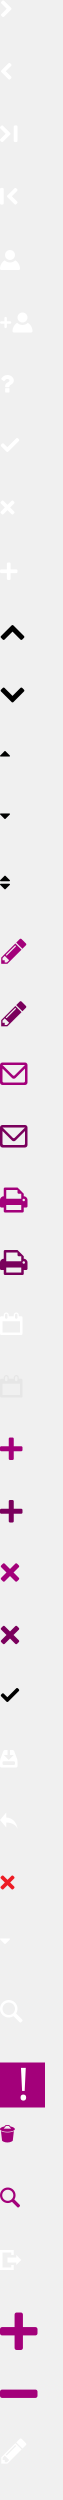
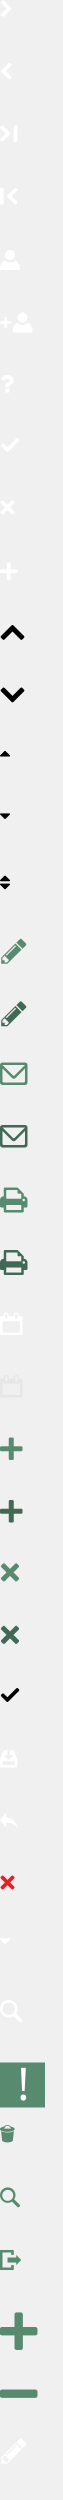
- <svg xmlns="http://www.w3.org/2000/svg" version="1.1" id="Layer_1" x="0px" y="0px" width="50px" height="2000px" viewBox="0 0 50 2000" enable-background="new 0 0 50 2000" xml:space="preserve">
-   <path fill="#000100" d="M7.5,605.25h-7c-0.273,0-0.5-0.227-0.5-0.5c0-0.133,0.055-0.258,0.148-0.352l3.5-3.5  c0.094-0.094,0.219-0.148,0.352-0.148s0.258,0.055,0.352,0.148l3.5,3.5C7.945,604.492,8,604.617,8,604.75  C8,605.023,7.773,605.25,7.5,605.25z" />
-   <path fill="#000100" d="M7.852,707.852l-3.5,3.5C4.258,711.445,4.133,711.5,4,711.5s-0.258-0.055-0.352-0.148l-3.5-3.5  C0.055,707.758,0,707.633,0,707.5c0-0.273,0.227-0.5,0.5-0.5h7c0.273,0,0.5,0.227,0.5,0.5C8,707.633,7.945,707.758,7.852,707.852z" />
-   <path fill="#000100" d="M7.5,705h-7c-0.273,0-0.5-0.227-0.5-0.5c0-0.133,0.055-0.258,0.148-0.352l3.5-3.5  C3.742,700.555,3.867,700.5,4,700.5s0.258,0.055,0.352,0.148l3.5,3.5C7.945,704.242,8,704.367,8,704.5C8,704.773,7.773,705,7.5,705z  " />
-   <path fill="#000100" d="M7.852,651.602l-3.5,3.5C4.258,655.195,4.133,655.25,4,655.25s-0.258-0.055-0.352-0.148l-3.5-3.5  C0.055,651.508,0,651.383,0,651.25c0-0.273,0.227-0.5,0.5-0.5h7c0.273,0,0.5,0.227,0.5,0.5C8,651.383,7.945,651.508,7.852,651.602z" />
-   <path fill="#A3007A" d="M17,1157h-6v-6c0-0.553-0.448-1-1-1H8c-0.553,0-1,0.447-1,1v6H1c-0.553,0-1,0.448-1,1v2c0,0.553,0.447,1,1,1  h6v6c0,0.553,0.447,1,1,1h2c0.552,0,1-0.447,1-1v-6h6c0.553,0,1-0.447,1-1v-2C18,1157.448,17.553,1157,17,1157z" />
-   <path fill="#7A005C" d="M17,1207h-6v-6c0-0.553-0.448-1-1-1H8c-0.553,0-1,0.447-1,1v6H1c-0.553,0-1,0.448-1,1v2c0,0.553,0.447,1,1,1  h6v6c0,0.553,0.447,1,1,1h2c0.552,0,1-0.447,1-1v-6h6c0.553,0,1-0.447,1-1v-2C18,1207.448,17.553,1207,17,1207z" />
-   <path fill="#A3007A" d="M12.243,1250.929L8,1255.171l-4.243-4.242c-0.39-0.391-1.023-0.391-1.414,0l-1.414,1.414  c-0.391,0.391-0.391,1.023,0,1.414l4.242,4.242l-4.242,4.242c-0.391,0.391-0.391,1.025,0,1.414l1.414,1.416  c0.391,0.391,1.023,0.391,1.414,0L8,1260.827l4.243,4.244c0.391,0.391,1.023,0.391,1.414,0l1.414-1.416  c0.391-0.389,0.391-1.023,0-1.414l-4.242-4.242l4.242-4.242c0.391-0.391,0.391-1.023,0-1.414l-1.414-1.414  C13.267,1250.538,12.634,1250.538,12.243,1250.929z" />
-   <path fill="#7A005C" d="M12.243,1300.929L8,1305.171l-4.243-4.242c-0.39-0.391-1.023-0.391-1.414,0l-1.414,1.414  c-0.391,0.391-0.391,1.023,0,1.414l4.242,4.242l-4.242,4.242c-0.391,0.391-0.391,1.025,0,1.414l1.414,1.416  c0.391,0.391,1.023,0.391,1.414,0L8,1310.827l4.243,4.244c0.391,0.391,1.023,0.391,1.414,0l1.414-1.416  c0.391-0.389,0.391-1.023,0-1.414l-4.242-4.242l4.242-4.242c0.391-0.391,0.391-1.023,0-1.414l-1.414-1.414  C13.267,1300.538,12.634,1300.538,12.243,1300.929z" />
-   <path d="M19.192,551.759l-1.412-1.415c-0.391-0.392-1.024-0.391-1.416,0l-6.363,6.363l-6.364-6.364  c-0.393-0.392-1.025-0.39-1.415,0.002l-1.414,1.414c-0.392,0.388-0.391,1.023-0.001,1.412l8.484,8.485l0,0l0.002,0.001  c0.389,0.39,1.025,0.391,1.415-0.001l8.484-8.486C19.583,552.782,19.583,552.146,19.192,551.759z" />
-   <path d="M19.192,510.241l-1.412,1.415c-0.391,0.392-1.024,0.391-1.416,0l-6.362-6.363l-6.364,6.364  c-0.393,0.392-1.025,0.39-1.415-0.002l-1.414-1.414c-0.392-0.388-0.391-1.023-0.001-1.412l8.484-8.485l0,0l0.002-0.001  c0.389-0.39,1.025-0.391,1.415,0.001l8.483,8.486C19.583,509.218,19.583,509.853,19.192,510.241z" />
-   <path d="M5.171,1361.305l-4.242-4.244c-0.389-0.387-0.391-1.023,0-1.412l0.707-0.709c0.391-0.391,1.025-0.387,1.414,0l2.828,2.828  l7.07-7.07c0.392-0.391,1.023-0.391,1.414,0l0.709,0.707c0.39,0.391,0.393,1.025,0,1.414l-8.486,8.486  C6.194,1361.695,5.562,1361.695,5.171,1361.305z" />
-   <path fill="#ED1C24" d="M11.305,1509.183l-3.184-3.184l3.182-3.182c0.392-0.391,0.39-1.023,0-1.414l-0.707-0.707  c-0.392-0.391-1.022-0.391-1.413,0l-3.182,3.182l-3.183-3.183c-0.392-0.392-1.024-0.389-1.414,0l-0.708,0.708  c-0.391,0.391-0.391,1.023,0,1.414l3.182,3.184l-3.182,3.182c-0.391,0.391-0.391,1.022,0,1.414l0.707,0.707  c0.392,0.389,1.023,0.391,1.414,0l3.182-3.182l3.184,3.182c0.39,0.391,1.023,0.39,1.413,0l0.709-0.707  C11.693,1510.206,11.694,1509.573,11.305,1509.183z" />
-   <path fill="#A3007A" d="M20.753,754.782l-3.535-3.535c-0.391-0.391-1.024-0.391-1.414,0l-2.829,2.828l4.95,4.949l2.828-2.828  C21.144,755.806,21.144,755.173,20.753,754.782z" />
-   <path fill="#A3007A" d="M12.268,754.782L0.954,766.097v4.949h4.949l11.314-11.315L12.268,754.782z M4.843,763.621l7.071-7.071  c0.196-0.195,0.512-0.195,0.706,0c0.197,0.195,0.196,0.511,0.001,0.707l-7.071,7.071v0.001c-0.195,0.194-0.512,0.195-0.707-0.002  C4.647,764.133,4.647,763.816,4.843,763.621L4.843,763.621z M5.55,769.985H3.782v-1.768H2.015v-1.768l1.768-1.769l3.535,3.536  L5.55,769.985z" />
-   <path fill="#7A005C" d="M20.753,804.782l-3.535-3.535c-0.391-0.391-1.024-0.391-1.414,0l-2.829,2.828l4.95,4.949l2.828-2.828  C21.144,805.806,21.144,805.173,20.753,804.782z" />
-   <path fill="#7A005C" d="M12.268,804.782L0.954,816.097v4.949h4.949l11.314-11.315L12.268,804.782z M4.843,813.621l7.071-7.071  c0.196-0.195,0.512-0.195,0.706,0c0.197,0.195,0.196,0.511,0.001,0.707l-7.071,7.071v0.001c-0.195,0.194-0.512,0.195-0.707-0.002  C4.647,814.133,4.647,813.816,4.843,813.621L4.843,813.621z M5.55,819.985H3.782v-1.768H2.015v-1.768l1.768-1.769l3.535,3.536  L5.55,819.985z" />
-   <path fill="#FFFFFF" d="M17,1053h-2v-1c0-1.104-0.896-2-2-2c-1.106,0-2,0.896-2,2h-0.001v1H7v-1l0,0c0-1.104-0.896-2-2-2  s-2,0.896-2,2v1H1c-0.553,0-1,0.447-1,1v13c0,0.552,0.447,1,1,1l0,0h16c0.553,0,1-0.448,1-1v-13C18,1053.447,17.553,1053,17,1053z   M12,1052c0-0.553,0.447-1,1-1c0.552,0,1,0.447,1,1v2c0,0.553-0.448,1-1,1c-0.553,0-1-0.447-1-1V1052z M4,1052c0-0.553,0.447-1,1-1  s1,0.447,1,1v2c0,0.553-0.447,1-1,1s-1-0.447-1-1V1052z M16,1066H2v-9h14V1066z" />
-   <path fill="#E6E6E6" d="M17,1103h-2v-1c0-1.104-0.896-2-2-2c-1.106,0-2,0.896-2,2h-0.001v1H7v-1l0,0c0-1.104-0.896-2-2-2  s-2,0.896-2,2v1H1c-0.553,0-1,0.447-1,1v13c0,0.552,0.447,1,1,1l0,0h16c0.553,0,1-0.448,1-1v-13C18,1103.447,17.553,1103,17,1103z   M12,1102c0-0.553,0.447-1,1-1c0.552,0,1,0.447,1,1v2c0,0.553-0.448,1-1,1c-0.553,0-1-0.447-1-1V1102z M4,1102c0-0.553,0.447-1,1-1  s1,0.447,1,1v2c0,0.553-0.447,1-1,1s-1-0.447-1-1V1102z M16,1116H2v-9h14V1116z" />
-   <path fill="#A3007A" d="M20,850H2c-1.104,0-2,0.896-2,2v14c0,1.104,0.896,2,2,2h18c1.104,0,2-0.896,2-2v-14  C22,850.896,21.104,850,20,850z M19.999,852l-8.292,8.292c-0.391,0.39-1.023,0.392-1.414,0L2,852H19.999z M19,866H3  c-0.553,0-1-0.447-1-1v-10.172l7.586,7.585c0.781,0.782,2.047,0.782,2.828,0.001L20,854.828V865C20,865.553,19.553,866,19,866z" />
-   <path fill="#7A005C" d="M20,900H2c-1.104,0-2,0.896-2,2v14c0,1.104,0.896,2,2,2h18c1.104,0,2-0.896,2-2v-14  C22,900.896,21.104,900,20,900z M19.999,902l-8.292,8.292c-0.391,0.39-1.023,0.392-1.414,0L2,902H19.999z M19,916H3  c-0.553,0-1-0.447-1-1v-10.172l7.586,7.585c0.781,0.782,2.047,0.782,2.828,0.001L20,904.828V915C20,915.553,19.553,916,19,916z" />
-   <path fill="#A3007A" d="M19,957v-2l-5-5H4c-0.553,0-1,0.447-1,1v6c-1.656,0-3,1.344-3,3v5c0,0.553,0.447,1,1,1h2v3  c0,0.553,0.447,1,1,1h14c0.553,0,1-0.447,1-1v-3h2c0.553,0,1-0.447,1-1v-5C22,958.344,20.656,957,19,957z M17,968H5v-4h12V968z   M17,959H5v-7h9v2c0,0.553,0.447,1,1,1h2V959z M18,960c0-0.553,0.447-1,1-1s1,0.447,1,1s-0.447,1-1,1S18,960.553,18,960z" />
-   <path fill="#7A005C" d="M19,1007v-2l-5-5H4c-0.553,0-1,0.447-1,1v6c-1.656,0-3,1.344-3,3v5c0,0.553,0.447,1,1,1h2v3  c0,0.553,0.447,1,1,1h14c0.553,0,1-0.447,1-1v-3h2c0.553,0,1-0.447,1-1v-5C22,1008.344,20.656,1007,19,1007z M17,1018H5v-4h12V1018z   M17,1009H5v-7h9v2c0,0.553,0.447,1,1,1h2V1009z M18,1010c0-0.553,0.447-1,1-1s1,0.447,1,1s-0.447,1-1,1S18,1010.553,18,1010z" />
-   <path fill="#FFFFFF" d="M13.649,1407.063l-2.298-6.127C11.158,1400.421,10.55,1400,10,1400H8v4h3l-4,4l-4-4h3v-4H4  c-0.55,0-1.158,0.421-1.351,0.937l-2.298,6.127C0.158,1407.579,0,1408.45,0,1409v4c0,0.55,0.45,1,1,1h12c0.55,0,1-0.45,1-1v-4  C14,1408.45,13.842,1407.579,13.649,1407.063z M12,1411c0,0.55-0.45,1-1,1H3c-0.55,0-1-0.45-1-1v-1c0-0.55,0.45-1,1-1h8  c0.55,0,1,0.45,1,1V1411z" />
-   <path fill="#FFFFFF" d="M5,1454v-4l-5,6l5,6v-4c4.971,0,9,2.688,9,6C14,1458.477,9.971,1454,5,1454z" />
-   <path fill="#FFFFFF" d="M7.852,1551.602l-3.5,3.5c-0.094,0.094-0.219,0.148-0.352,0.148s-0.258-0.055-0.352-0.148l-3.5-3.5  C0.055,1551.508,0,1551.383,0,1551.25c0-0.273,0.227-0.5,0.5-0.5h7c0.273,0,0.5,0.227,0.5,0.5  C8,1551.383,7.945,1551.508,7.852,1551.602z" />
-   <path fill="#FFFFFF" d="M17.707,1615.585l-4.815-4.815c0.698-1.089,1.108-2.38,1.108-3.77c0-3.866-3.136-7-7-7c-3.864,0-7,3.134-7,7  s3.136,7,7,7c1.389,0,2.681-0.41,3.77-1.108l4.816,4.815c0.391,0.391,1.023,0.391,1.414,0l0.707-0.707  C18.098,1616.609,18.098,1615.977,17.707,1615.585z M7,1612c-2.76,0-5-2.238-5-5s2.24-5,5-5s5,2.238,5,5S9.76,1612,7,1612z" />
-   <rect y="1650" fill="#A3007A" width="36" height="36" />
-   <text transform="matrix(1 0 0 1 13.8594 1679.999)" fill="#FFFFFF" font-family="'MyriadPro-Regular'" font-size="36">!</text>
-   <path fill="#A3007A" d="M8.411,1701.181l-0.671-0.744C7.481,1700.068,7.2,1700,6.653,1700H5.223c-0.548,0-0.829,0.068-1.088,0.437  l-0.671,0.744c-2.008,0.352-3.464,1.281-3.464,1.967v0.134c0,1.208,2.658,2.188,5.938,2.188s5.938-0.979,5.938-2.188v-0.134  C11.875,1702.462,10.42,1701.532,8.411,1701.181z M7.555,1702.921H4.321H2.993c0,0,1.455-1.734,1.649-1.969  c0.148-0.181,0.3-0.249,0.497-0.249h1.596c0.197,0,0.349,0.068,0.498,0.249c0.193,0.234,1.649,1.969,1.649,1.969H7.555z" />
-   <path fill="#A3007A" d="M11.1,1704.87l-0.43,3.79l-0.43,3.79c-0.02,0.18-0.465,0.567-1.22,0.909C8.265,1713.702,7.2,1714,5.94,1714  c-1.26,0-2.325-0.298-3.081-0.641c-0.756-0.342-1.204-0.729-1.229-0.909l-0.43-3.79l-0.43-3.79c0.66,0.364,1.48,0.635,2.371,0.813  c0.891,0.179,1.854,0.267,2.799,0.267c0.94,0,1.902-0.088,2.794-0.267C9.625,1705.505,10.445,1705.234,11.1,1704.87z" />
-   <path fill="#A3007A" d="M15.74,1763.853l-4.28-4.28c0.621-0.968,0.985-2.115,0.985-3.351c0-3.437-2.787-6.222-6.222-6.222  c-3.435,0-6.222,2.786-6.222,6.222c0,3.437,2.787,6.222,6.222,6.222c1.235,0,2.383-0.365,3.351-0.985l4.281,4.28  c0.347,0.347,0.91,0.347,1.257,0l0.628-0.628C16.087,1764.764,16.087,1764.201,15.74,1763.853z M6.222,1760.667  c-2.454,0-4.444-1.99-4.444-4.444s1.991-4.444,4.444-4.444s4.444,1.99,4.444,4.444S8.676,1760.667,6.222,1760.667z" />
-   <path fill="#FFFFFF" d="M8.604,307.832c-0.646,0.372-1.05,1.126-1.05,1.443c0,0.241-0.187,0.525-0.437,0.525H4.491  c-0.241,0-0.394-0.372-0.394-0.613v-0.492c0-1.324,1.313-2.461,2.275-2.898c0.842-0.383,1.192-0.744,1.192-1.443  c0-0.613-0.798-1.16-1.684-1.16c-0.493,0-0.94,0.154-1.182,0.318c-0.261,0.186-0.524,0.448-1.17,1.258  c-0.087,0.109-0.218,0.174-0.338,0.174c-0.099,0-0.186-0.032-0.273-0.087l-1.793-1.367c-0.186-0.142-0.23-0.383-0.11-0.579  c1.181-1.958,2.844-2.91,5.075-2.91c2.34,0,4.966,1.871,4.966,4.375C11.054,306.453,9.643,307.251,8.604,307.832z M7.597,313.562  C7.597,313.803,7.4,314,7.16,314H4.535c-0.24,0-0.438-0.197-0.438-0.438v-2.625c0-0.241,0.197-0.438,0.438-0.438H7.16  c0.24,0,0.437,0.197,0.437,0.438V313.562z" />
-   <path fill="#FFFFFF" d="M8.072,106.294l-5.656-5.656c-0.392-0.392-1.025-0.391-1.415-0.001l-0.708,0.708  c-0.391,0.39-0.39,1.023,0.001,1.414l4.242,4.242l-4.242,4.242c-0.391,0.391-0.391,1.024,0,1.415l0,0L1,113.364L1,113.365  c0.391,0.39,1.025,0.389,1.414,0l5.656-5.657C8.462,107.317,8.46,106.682,8.072,106.294z" />
-   <path fill="#FFFFFF" d="M13,100.343h-1c-0.553,0-1,0.448-1,1v11.313c0,0.553,0.447,1,1,1h1c0.552,0,1-0.447,1-1v-11.313  C14,100.791,13.552,100.343,13,100.343z" />
-   <path fill="#FFFFFF" d="M5.928,156.294l5.656-5.656c0.392-0.392,1.025-0.391,1.415-0.001l0.708,0.708  c0.391,0.39,0.39,1.024-0.001,1.414l-4.242,4.242l4.242,4.242c0.391,0.391,0.391,1.024,0,1.415l0,0L13,163.364L13,163.365  c-0.391,0.39-1.025,0.389-1.414,0l-5.656-5.657C5.538,157.317,5.54,156.682,5.928,156.294z" />
-   <path fill="#FFFFFF" d="M1,150.343h1c0.553,0,1,0.448,1,1v11.313c0,0.553-0.447,1-1,1H1c-0.552,0-1-0.447-1-1v-11.313  C0,150.792,0.448,150.343,1,150.343z" />
-   <path fill="#FFFFFF" d="M1.11,56.293l5.656-5.656c0.393-0.392,1.025-0.391,1.416,0l0.707,0.708c0.391,0.39,0.391,1.023,0,1.414  L4.647,57l4.242,4.243c0.391,0.39,0.391,1.024,0,1.415l0,0l-0.707,0.706v0.001c-0.391,0.39-1.025,0.389-1.414,0l-5.656-5.657  C0.719,57.316,0.721,56.682,1.11,56.293z" />
-   <path fill="#FFFFFF" d="M12.246,208.24C11.16,209.327,9.659,210,8,210c-1.659,0-3.161-0.673-4.247-1.76  C1.505,209.655,0,212.145,0,215c0,0.552,0.448,1,1,1h14c0.552,0,1-0.448,1-1C16,212.145,14.496,209.655,12.246,208.24z" />
-   <circle fill="#FFFFFF" cx="8" cy="204" r="4" />
-   <path fill="#FFFFFF" d="M22.246,258.24C21.16,259.327,19.659,260,18,260c-1.659,0-3.161-0.673-4.247-1.76  C11.505,259.655,10,262.146,10,265c0,0.552,0.448,1,1,1h14c0.552,0,1-0.448,1-1C26,262.146,24.496,259.655,22.246,258.24z" />
-   <circle fill="#FFFFFF" cx="18" cy="254" r="4" />
-   <path fill="#FFFFFF" d="M5.171,361.304l-4.242-4.244c-0.389-0.387-0.391-1.023,0-1.412l0.707-0.709c0.391-0.391,1.025-0.387,1.414,0  l2.828,2.828l7.07-7.07c0.392-0.391,1.023-0.391,1.414,0l0.709,0.707c0.39,0.391,0.393,1.025,0,1.414l-8.486,8.486  C6.194,361.695,5.562,361.695,5.171,361.304z" />
-   <path fill="#FFFFFF" d="M11.305,409.183L8.121,406l3.182-3.182c0.392-0.391,0.39-1.023,0-1.414l-0.707-0.707  c-0.392-0.391-1.022-0.391-1.413,0l-3.182,3.182l-3.183-3.183c-0.392-0.392-1.024-0.389-1.414,0l-0.708,0.708  c-0.391,0.391-0.391,1.023,0,1.414l3.182,3.184l-3.182,3.182c-0.391,0.391-0.391,1.022,0,1.414l0.707,0.707  c0.392,0.389,1.023,0.391,1.414,0l3.182-3.182l3.184,3.182c0.39,0.391,1.023,0.39,1.413,0l0.709-0.707  C11.693,410.207,11.694,409.574,11.305,409.183z" />
-   <path fill="#FFFFFF" d="M13.002,455.5H8.5l-0.001-4.499c0.002-0.553-0.447-1-1-1H6.5c-0.554,0-0.999,0.446-0.999,0.999v4.499H0.999  c-0.553,0-0.998,0.449-0.999,1l-0.001,1.002c0.001,0.552,0.449,1,1,1l4.502,0.001v4.499c0,0.553,0.447,1,1,1h1  c0.551-0.002,0.999-0.447,1-1L8.5,458.502L13,458.501c0.552,0,1-0.449,1-1l0.001-1.001C14,455.948,13.553,455.501,13.002,455.5z" />
-   <path fill="#FFFFFF" d="M8.003,256.999H5.501L5.5,254.5c0.002-0.553-0.447-1-1-1h0.001c-0.554,0-0.999,0.446-0.999,0.999v2.499H1  c-0.553,0-0.998,0.449-0.999,1L0,258c0.001,0.552,0.449,1,1,1l2.502,0.001v2.499c0,0.553,0.447,1,1,1l0,0  c0.551-0.002,0.999-0.447,1-1l-0.001-2.499L8.002,259c0.552,0,1-0.449,1-1l0.001-0.001C9.002,257.447,8.555,257,8.003,256.999z" />
-   <path fill="#FFFFFF" d="M8.89,6.293L3.234,0.637c-0.393-0.392-1.025-0.391-1.416,0L1.111,1.344c-0.391,0.39-0.391,1.023,0,1.414  L5.353,7l-4.242,4.243c-0.391,0.39-0.391,1.024,0,1.415l0,0l0.707,0.706v0.001c0.391,0.39,1.025,0.389,1.414,0l5.656-5.657  C9.281,7.316,9.279,6.682,8.89,6.293z" />
+ <svg xmlns="http://www.w3.org/2000/svg" version="1.1" id="Layer_1" x="0px" y="0px" width="50px" height="2000px" viewBox="-272 -580.1 50 2000" enable-background="new -272 -580.1 50 2000" xml:space="preserve">
+   <path fill="#000100" d="M-264.5,25.1h-7c-0.3,0-0.5-0.2-0.5-0.5c0-0.1,0.1-0.3,0.1-0.4l3.5-3.5c0.1-0.1,0.2-0.1,0.4-0.1  s0.3,0.1,0.4,0.1l3.5,3.5c0.1,0.1,0.1,0.2,0.1,0.4C-264,24.9-264.2,25.1-264.5,25.1z" />
+   <path fill="#000100" d="M-264.1,127.7l-3.5,3.5c-0.1,0.1-0.2,0.1-0.4,0.1s-0.3-0.1-0.4-0.1l-3.5-3.5c-0.1-0.1-0.1-0.2-0.1-0.4  c0-0.3,0.2-0.5,0.5-0.5h7c0.3,0,0.5,0.2,0.5,0.5C-264,127.5-264.1,127.6-264.1,127.7z" />
+   <path fill="#000100" d="M-264.5,124.9h-7c-0.3,0-0.5-0.2-0.5-0.5c0-0.1,0.1-0.3,0.1-0.4l3.5-3.5c0.1-0.1,0.2-0.1,0.4-0.1  s0.3,0.1,0.4,0.1l3.5,3.5c0.1,0.1,0.1,0.2,0.1,0.4C-264,124.7-264.2,124.9-264.5,124.9z" />
+   <path fill="#000100" d="M-264.1,71.5l-3.5,3.5c-0.1,0.1-0.2,0.1-0.4,0.1s-0.3-0.1-0.4-0.1l-3.5-3.5c-0.1-0.1-0.1-0.2-0.1-0.4  c0-0.3,0.2-0.5,0.5-0.5h7c0.3,0,0.5,0.2,0.5,0.5C-264,71.3-264.1,71.4-264.1,71.5z" />
+   <path fill="#588A70" d="M-255,576.9h-6v-6c0-0.6-0.4-1-1-1h-2c-0.6,0-1,0.4-1,1v6h-6c-0.6,0-1,0.4-1,1v2c0,0.6,0.4,1,1,1h6v6  c0,0.6,0.4,1,1,1h2c0.6,0,1-0.4,1-1v-6h6c0.6,0,1-0.4,1-1v-2C-254,577.3-254.4,576.9-255,576.9z" />
+   <path fill="#426955" d="M-255,626.9h-6v-6c0-0.6-0.4-1-1-1h-2c-0.6,0-1,0.4-1,1v6h-6c-0.6,0-1,0.4-1,1v2c0,0.6,0.4,1,1,1h6v6  c0,0.6,0.4,1,1,1h2c0.6,0,1-0.4,1-1v-6h6c0.6,0,1-0.4,1-1v-2C-254,627.3-254.4,626.9-255,626.9z" />
+   <path fill="#588A70" d="M-259.8,670.8l-4.2,4.2l-4.2-4.2c-0.4-0.4-1-0.4-1.4,0l-1.4,1.4c-0.4,0.4-0.4,1,0,1.4l4.2,4.2l-4.2,4.2  c-0.4,0.4-0.4,1,0,1.4l1.4,1.4c0.4,0.4,1,0.4,1.4,0l4.2-4.2l4.2,4.2c0.4,0.4,1,0.4,1.4,0l1.4-1.4c0.4-0.4,0.4-1,0-1.4l-4.2-4.2  l4.2-4.2c0.4-0.4,0.4-1,0-1.4l-1.4-1.4C-258.7,670.4-259.4,670.4-259.8,670.8z" />
+   <path fill="#426955" d="M-259.8,720.8l-4.2,4.2l-4.2-4.2c-0.4-0.4-1-0.4-1.4,0l-1.4,1.4c-0.4,0.4-0.4,1,0,1.4l4.2,4.2l-4.2,4.2  c-0.4,0.4-0.4,1,0,1.4l1.4,1.4c0.4,0.4,1,0.4,1.4,0l4.2-4.2l4.2,4.2c0.4,0.4,1,0.4,1.4,0l1.4-1.4c0.4-0.4,0.4-1,0-1.4l-4.2-4.2  l4.2-4.2c0.4-0.4,0.4-1,0-1.4l-1.4-1.4C-258.7,720.4-259.4,720.4-259.8,720.8z" />
+   <path d="M-252.8-28.4l-1.4-1.4c-0.4-0.4-1-0.4-1.4,0l-6.4,6.4l-6.4-6.4c-0.4-0.4-1-0.4-1.4,0l-1.4,1.4c-0.4,0.4-0.4,1,0,1.4l8.5,8.5  l0,0l0,0c0.4,0.4,1,0.4,1.4,0l8.5-8.5C-252.4-27.3-252.4-28-252.8-28.4z" />
+   <path d="M-252.8-69.9l-1.4,1.4c-0.4,0.4-1,0.4-1.4,0l-6.4-6.4l-6.4,6.4c-0.4,0.4-1,0.4-1.4,0l-1.4-1.4c-0.4-0.4-0.4-1,0-1.4l8.5-8.5  l0,0l0,0c0.4-0.4,1-0.4,1.4,0l8.5,8.5C-252.4-70.9-252.4-70.3-252.8-69.9z" />
+   <path d="M-266.8,781.2l-4.2-4.2c-0.4-0.4-0.4-1,0-1.4l0.7-0.7c0.4-0.4,1-0.4,1.4,0l2.8,2.8l7.1-7.1c0.4-0.4,1-0.4,1.4,0l0.7,0.7  c0.4,0.4,0.4,1,0,1.4l-8.5,8.5C-265.8,781.6-266.4,781.6-266.8,781.2z" />
+   <path fill="#ED1C24" d="M-260.7,929.1l-3.2-3.2l3.2-3.2c0.4-0.4,0.4-1,0-1.4l-0.7-0.7c-0.4-0.4-1-0.4-1.4,0l-3.2,3.2l-3.2-3.2  c-0.4-0.4-1-0.4-1.4,0l-0.7,0.7c-0.4,0.4-0.4,1,0,1.4l3.2,3.2l-3.2,3.2c-0.4,0.4-0.4,1,0,1.4l0.7,0.7c0.4,0.4,1,0.4,1.4,0l3.2-3.2  l3.2,3.2c0.4,0.4,1,0.4,1.4,0l0.7-0.7C-260.3,930.1-260.3,929.5-260.7,929.1z" />
+   <path fill="#588A70" d="M-251.2,174.7l-3.5-3.5c-0.4-0.4-1-0.4-1.4,0l-2.8,2.8l4.9,4.9l2.8-2.8  C-250.9,175.7-250.9,175.1-251.2,174.7z" />
+   <path fill="#588A70" d="M-259.7,174.7L-271,186v4.9h4.9l11.3-11.3L-259.7,174.7z M-267.2,183.5l7.1-7.1c0.2-0.2,0.5-0.2,0.7,0  c0.2,0.2,0.2,0.5,0,0.7l-7.1,7.1v0c-0.2,0.2-0.5,0.2-0.7,0C-267.4,184-267.4,183.7-267.2,183.5L-267.2,183.5z M-266.5,189.9h-1.8  v-1.8h-1.8v-1.8l1.8-1.8l3.5,3.5L-266.5,189.9z" />
+   <path fill="#426955" d="M-251.2,224.7l-3.5-3.5c-0.4-0.4-1-0.4-1.4,0l-2.8,2.8l4.9,4.9l2.8-2.8  C-250.9,225.7-250.9,225.1-251.2,224.7z" />
+   <path fill="#426955" d="M-259.7,224.7L-271,236v4.9h4.9l11.3-11.3L-259.7,224.7z M-267.2,233.5l7.1-7.1c0.2-0.2,0.5-0.2,0.7,0  c0.2,0.2,0.2,0.5,0,0.7l-7.1,7.1v0c-0.2,0.2-0.5,0.2-0.7,0C-267.4,234-267.4,233.7-267.2,233.5L-267.2,233.5z M-266.5,239.9h-1.8  v-1.8h-1.8v-1.8l1.8-1.8l3.5,3.5L-266.5,239.9z" />
+   <path fill="#FFFFFF" d="M-255,472.9h-2v-1c0-1.1-0.9-2-2-2c-1.1,0-2,0.9-2,2h0v1h-4v-1l0,0c0-1.1-0.9-2-2-2s-2,0.9-2,2v1h-2  c-0.6,0-1,0.4-1,1v13c0,0.6,0.4,1,1,1l0,0h16c0.6,0,1-0.4,1-1v-13C-254,473.3-254.4,472.9-255,472.9z M-260,471.9c0-0.6,0.4-1,1-1  c0.6,0,1,0.4,1,1v2c0,0.6-0.4,1-1,1c-0.6,0-1-0.4-1-1V471.9z M-268,471.9c0-0.6,0.4-1,1-1s1,0.4,1,1v2c0,0.6-0.4,1-1,1s-1-0.4-1-1  V471.9z M-256,485.9h-14v-9h14V485.9z" />
+   <path fill="#E6E6E6" d="M-255,522.9h-2v-1c0-1.1-0.9-2-2-2c-1.1,0-2,0.9-2,2h0v1h-4v-1l0,0c0-1.1-0.9-2-2-2s-2,0.9-2,2v1h-2  c-0.6,0-1,0.4-1,1v13c0,0.6,0.4,1,1,1l0,0h16c0.6,0,1-0.4,1-1v-13C-254,523.3-254.4,522.9-255,522.9z M-260,521.9c0-0.6,0.4-1,1-1  c0.6,0,1,0.4,1,1v2c0,0.6-0.4,1-1,1c-0.6,0-1-0.4-1-1V521.9z M-268,521.9c0-0.6,0.4-1,1-1s1,0.4,1,1v2c0,0.6-0.4,1-1,1s-1-0.4-1-1  V521.9z M-256,535.9h-14v-9h14V535.9z" />
+   <path fill="#588A70" d="M-252,269.9h-18c-1.1,0-2,0.9-2,2v14c0,1.1,0.9,2,2,2h18c1.1,0,2-0.9,2-2v-14  C-250,270.8-250.9,269.9-252,269.9z M-252,271.9l-8.3,8.3c-0.4,0.4-1,0.4-1.4,0l-8.3-8.3H-252z M-253,285.9h-16c-0.6,0-1-0.4-1-1  v-10.2l7.6,7.6c0.8,0.8,2,0.8,2.8,0l7.6-7.6v10.2C-252,285.4-252.4,285.9-253,285.9z" />
+   <path fill="#426955" d="M-252,319.9h-18c-1.1,0-2,0.9-2,2v14c0,1.1,0.9,2,2,2h18c1.1,0,2-0.9,2-2v-14  C-250,320.8-250.9,319.9-252,319.9z M-252,321.9l-8.3,8.3c-0.4,0.4-1,0.4-1.4,0l-8.3-8.3H-252z M-253,335.9h-16c-0.6,0-1-0.4-1-1  v-10.2l7.6,7.6c0.8,0.8,2,0.8,2.8,0l7.6-7.6v10.2C-252,335.4-252.4,335.9-253,335.9z" />
+   <path fill="#588A70" d="M-253,376.9v-2l-5-5h-10c-0.6,0-1,0.4-1,1v6c-1.7,0-3,1.3-3,3v5c0,0.6,0.4,1,1,1h2v3c0,0.6,0.4,1,1,1h14  c0.6,0,1-0.4,1-1v-3h2c0.6,0,1-0.4,1-1v-5C-250,378.2-251.3,376.9-253,376.9z M-255,387.9h-12v-4h12V387.9z M-255,378.9h-12v-7h9v2  c0,0.6,0.4,1,1,1h2V378.9z M-254,379.9c0-0.6,0.4-1,1-1s1,0.4,1,1s-0.4,1-1,1S-254,380.4-254,379.9z" />
+   <path fill="#426955" d="M-253,426.9v-2l-5-5h-10c-0.6,0-1,0.4-1,1v6c-1.7,0-3,1.3-3,3v5c0,0.6,0.4,1,1,1h2v3c0,0.6,0.4,1,1,1h14  c0.6,0,1-0.4,1-1v-3h2c0.6,0,1-0.4,1-1v-5C-250,428.2-251.3,426.9-253,426.9z M-255,437.9h-12v-4h12V437.9z M-255,428.9h-12v-7h9v2  c0,0.6,0.4,1,1,1h2V428.9z M-254,429.9c0-0.6,0.4-1,1-1s1,0.4,1,1s-0.4,1-1,1S-254,430.4-254,429.9z" />
+   <path fill="#FFFFFF" d="M-258.4,827l-2.3-6.1c-0.2-0.5-0.8-0.9-1.4-0.9h-2v4h3l-4,4l-4-4h3v-4h-2c-0.5,0-1.2,0.4-1.4,0.9l-2.3,6.1  c-0.2,0.5-0.4,1.4-0.4,1.9v4c0,0.6,0.5,1,1,1h12c0.5,0,1-0.4,1-1v-4C-258,828.3-258.2,827.5-258.4,827z M-260,830.9c0,0.6-0.5,1-1,1  h-8c-0.5,0-1-0.4-1-1v-1c0-0.6,0.5-1,1-1h8c0.5,0,1,0.4,1,1V830.9z" />
+   <path fill="#FFFFFF" d="M-267,873.9v-4l-5,6l5,6v-4c5,0,9,2.7,9,6C-258,878.4-262,873.9-267,873.9z" />
+   <path fill="#FFFFFF" d="M-264.1,971.5l-3.5,3.5c-0.1,0.1-0.2,0.1-0.4,0.1s-0.3-0.1-0.4-0.1l-3.5-3.5c-0.1-0.1-0.1-0.2-0.1-0.4  c0-0.3,0.2-0.5,0.5-0.5h7c0.3,0,0.5,0.2,0.5,0.5C-264,971.3-264.1,971.4-264.1,971.5z" />
+   <path fill="#FFFFFF" d="M-254.3,1035.5l-4.8-4.8c0.7-1.1,1.1-2.4,1.1-3.8c0-3.9-3.1-7-7-7s-7,3.1-7,7s3.1,7,7,7  c1.4,0,2.7-0.4,3.8-1.1l4.8,4.8c0.4,0.4,1,0.4,1.4,0l0.7-0.7C-253.9,1036.5-253.9,1035.9-254.3,1035.5z M-265,1031.9  c-2.8,0-5-2.2-5-5s2.2-5,5-5s5,2.2,5,5S-262.2,1031.9-265,1031.9z" />
+   <rect x="-272" y="1069.9" fill="#588A70" width="36" height="36" />
+   <text transform="matrix(1 0 0 1 -258.1406 1099.889)" fill="#FFFFFF" font-family="'MyriadPro-Regular'" font-size="36">!</text>
+   <path fill="#588A70" d="M-263.6,1121.1l-0.7-0.7c-0.3-0.4-0.5-0.4-1.1-0.4h-1.4c-0.5,0-0.8,0.1-1.1,0.4l-0.7,0.7  c-2,0.4-3.5,1.3-3.5,2v0.1c0,1.2,2.7,2.2,5.9,2.2s5.9-1,5.9-2.2v-0.1C-260.1,1122.4-261.6,1121.4-263.6,1121.1z M-264.4,1122.8h-3.2  h-1.3c0,0,1.5-1.7,1.6-2c0.1-0.2,0.3-0.2,0.5-0.2h1.6c0.2,0,0.3,0.1,0.5,0.2c0.2,0.2,1.6,2,1.6,2H-264.4z" />
+   <path fill="#588A70" d="M-260.9,1124.8l-0.4,3.8l-0.4,3.8c0,0.2-0.5,0.6-1.2,0.9c-0.8,0.3-1.8,0.6-3.1,0.6s-2.3-0.3-3.1-0.6  c-0.8-0.3-1.2-0.7-1.2-0.9l-0.4-3.8l-0.4-3.8c0.7,0.4,1.5,0.6,2.4,0.8c0.9,0.2,1.9,0.3,2.8,0.3c0.9,0,1.9-0.1,2.8-0.3  C-262.4,1125.4-261.6,1125.1-260.9,1124.8z" />
+   <path fill="#588A70" d="M-256.3,1183.7l-4.3-4.3c0.6-1,1-2.1,1-3.4c0-3.4-2.8-6.2-6.2-6.2s-6.2,2.8-6.2,6.2c0,3.4,2.8,6.2,6.2,6.2  c1.2,0,2.4-0.4,3.4-1l4.3,4.3c0.3,0.3,0.9,0.3,1.3,0l0.6-0.6C-255.9,1184.7-255.9,1184.1-256.3,1183.7z M-265.8,1180.6  c-2.5,0-4.4-2-4.4-4.4s2-4.4,4.4-4.4c2.5,0,4.4,2,4.4,4.4S-263.3,1180.6-265.8,1180.6z" />
+   <path fill="#FFFFFF" d="M-263.4-272.3c-0.6,0.4-1.1,1.1-1.1,1.4c0,0.2-0.2,0.5-0.4,0.5h-2.6c-0.2,0-0.4-0.4-0.4-0.6v-0.5  c0-1.3,1.3-2.5,2.3-2.9c0.8-0.4,1.2-0.7,1.2-1.4c0-0.6-0.8-1.2-1.7-1.2c-0.5,0-0.9,0.2-1.2,0.3c-0.3,0.2-0.5,0.4-1.2,1.3  c-0.1,0.1-0.2,0.2-0.3,0.2c-0.1,0-0.2,0-0.3-0.1l-1.8-1.4c-0.2-0.1-0.2-0.4-0.1-0.6c1.2-2,2.8-2.9,5.1-2.9c2.3,0,5,1.9,5,4.4  C-260.9-273.7-262.4-272.9-263.4-272.3z M-264.4-266.5c0,0.2-0.2,0.4-0.4,0.4h-2.6c-0.2,0-0.4-0.2-0.4-0.4v-2.6  c0-0.2,0.2-0.4,0.4-0.4h2.6c0.2,0,0.4,0.2,0.4,0.4C-264.4-269.2-264.4-266.5-264.4-266.5z" />
+   <path fill="#FFFFFF" d="M-263.9-473.8l-5.7-5.7c-0.4-0.4-1-0.4-1.4,0l-0.7,0.7c-0.4,0.4-0.4,1,0,1.4l4.2,4.2l-4.2,4.2  c-0.4,0.4-0.4,1,0,1.4l0,0l0.7,0.7v0c0.4,0.4,1,0.4,1.4,0l5.7-5.7C-263.5-472.8-263.5-473.4-263.9-473.8z" />
+   <path fill="#FFFFFF" d="M-259-479.8h-1c-0.6,0-1,0.4-1,1v11.3c0,0.6,0.4,1,1,1h1c0.6,0,1-0.4,1-1v-11.3  C-258-479.3-258.4-479.8-259-479.8z" />
+   <path fill="#FFFFFF" d="M-266.1-423.8l5.7-5.7c0.4-0.4,1-0.4,1.4,0l0.7,0.7c0.4,0.4,0.4,1,0,1.4l-4.2,4.2l4.2,4.2  c0.4,0.4,0.4,1,0,1.4l0,0l-0.7,0.7v0c-0.4,0.4-1,0.4-1.4,0l-5.7-5.7C-266.5-422.8-266.5-423.4-266.1-423.8z" />
+   <path fill="#FFFFFF" d="M-271-429.8h1c0.6,0,1,0.4,1,1v11.3c0,0.6-0.4,1-1,1h-1c-0.6,0-1-0.4-1-1v-11.3  C-272-429.3-271.6-429.8-271-429.8z" />
+   <path fill="#FFFFFF" d="M-270.9-523.8l5.7-5.7c0.4-0.4,1-0.4,1.4,0l0.7,0.7c0.4,0.4,0.4,1,0,1.4l-4.2,4.2l4.2,4.2  c0.4,0.4,0.4,1,0,1.4l0,0l-0.7,0.7v0c-0.4,0.4-1,0.4-1.4,0l-5.7-5.7C-271.3-522.8-271.3-523.4-270.9-523.8z" />
+   <path fill="#FFFFFF" d="M-259.8-371.9c-1.1,1.1-2.6,1.8-4.2,1.8s-3.2-0.7-4.2-1.8c-2.2,1.4-3.8,3.9-3.8,6.8c0,0.6,0.4,1,1,1h14  c0.6,0,1-0.4,1-1C-256-368-257.5-370.5-259.8-371.9z" />
+   <circle fill="#FFFFFF" cx="-264" cy="-376.1" r="4" />
+   <path fill="#FFFFFF" d="M-249.8-321.9c-1.1,1.1-2.6,1.8-4.2,1.8s-3.2-0.7-4.2-1.8c-2.2,1.4-3.8,3.9-3.8,6.8c0,0.6,0.4,1,1,1h14  c0.6,0,1-0.4,1-1C-246-318-247.5-320.5-249.8-321.9z" />
+   <circle fill="#FFFFFF" cx="-254" cy="-326.1" r="4" />
+   <path fill="#FFFFFF" d="M-266.8-218.8l-4.2-4.2c-0.4-0.4-0.4-1,0-1.4l0.7-0.7c0.4-0.4,1-0.4,1.4,0l2.8,2.8l7.1-7.1  c0.4-0.4,1-0.4,1.4,0l0.7,0.7c0.4,0.4,0.4,1,0,1.4l-8.5,8.5C-265.8-218.4-266.4-218.4-266.8-218.8z" />
+   <path fill="#FFFFFF" d="M-260.7-170.9l-3.2-3.2l3.2-3.2c0.4-0.4,0.4-1,0-1.4l-0.7-0.7c-0.4-0.4-1-0.4-1.4,0l-3.2,3.2l-3.2-3.2  c-0.4-0.4-1-0.4-1.4,0l-0.7,0.7c-0.4,0.4-0.4,1,0,1.4l3.2,3.2l-3.2,3.2c-0.4,0.4-0.4,1,0,1.4l0.7,0.7c0.4,0.4,1,0.4,1.4,0l3.2-3.2  l3.2,3.2c0.4,0.4,1,0.4,1.4,0l0.7-0.7C-260.3-169.9-260.3-170.5-260.7-170.9z" />
+   <path fill="#FFFFFF" d="M-259-124.6h-4.5l0-4.5c0-0.6-0.4-1-1-1h-1c-0.6,0-1,0.4-1,1v4.5h-4.5c-0.6,0-1,0.4-1,1l0,1c0,0.6,0.4,1,1,1  l4.5,0v4.5c0,0.6,0.4,1,1,1h1c0.6,0,1-0.4,1-1l0-4.5l4.5,0c0.6,0,1-0.4,1-1l0-1C-258-124.2-258.4-124.6-259-124.6z" />
+   <path fill="#FFFFFF" d="M-264-323.1h-2.5l0-2.5c0-0.6-0.4-1-1-1h0c-0.6,0-1,0.4-1,1v2.5h-2.5c-0.6,0-1,0.4-1,1l0,0c0,0.6,0.4,1,1,1  l2.5,0v2.5c0,0.6,0.4,1,1,1l0,0c0.6,0,1-0.4,1-1l0-2.5l2.5,0c0.6,0,1-0.4,1-1l0,0C-263-322.7-263.4-323.1-264-323.1z" />
+   <path fill="#FFFFFF" d="M-263.1-573.8l-5.7-5.7c-0.4-0.4-1-0.4-1.4,0l-0.7,0.7c-0.4,0.4-0.4,1,0,1.4l4.2,4.2l-4.2,4.2  c-0.4,0.4-0.4,1,0,1.4l0,0l0.7,0.7v0c0.4,0.4,1,0.4,1.4,0l5.7-5.7C-262.7-572.8-262.7-573.4-263.1-573.8z" />
  <g>
-     <polygon fill="#FFFFFF" points="9,1812 9,1814 2,1814 2,1802 9,1802 9,1804 11,1804 11,1800 0,1800 0,1816 11,1816 11,1812  " />
-     <polygon fill="#FFFFFF" points="17,1808 13,1804 13,1806 6,1806 6,1810 13,1810 13,1812  " />
+     <polygon fill="#588A70" points="-263,1231.9 -263,1233.9 -270,1233.9 -270,1221.9 -263,1221.9 -263,1223.9 -261,1223.9    -261,1219.9 -272,1219.9 -272,1235.9 -261,1235.9 -261,1231.9  " />
+     <polygon fill="#588A70" points="-255,1227.9 -259,1223.9 -259,1225.9 -266,1225.9 -266,1229.9 -259,1229.9 -259,1231.9  " />
  </g>
-   <path fill="#A3007A" d="M30,1863.333v3.333c0,0.921-0.746,1.667-1.667,1.667h-10v10c0,0.921-0.747,1.667-1.667,1.667h-3.333  c-0.921,0-1.667-0.745-1.667-1.667v-10h-10c-0.921,0-1.667-0.745-1.667-1.667v-3.333c0-0.92,0.745-1.667,1.667-1.667h10v-10  c0-0.921,0.745-1.667,1.667-1.667h3.333c0.92,0,1.667,0.745,1.667,1.667v10h10C29.254,1861.667,30,1862.414,30,1863.333z" />
-   <path fill="#A3007A" d="M0,1913.333" />
-   <path fill="#A3007A" d="M30,1913.333v3.333c0,0.921-0.746,1.667-1.667,1.667h-10h-6.667h-10c-0.921,0-1.667-0.745-1.667-1.667  v-3.333c0-0.92,0.745-1.667,1.667-1.667h10h6.667h10C29.254,1911.667,30,1912.414,30,1913.333z" />
+   <path fill="#588A70" d="M-242,1283.2v3.3c0,0.9-0.7,1.7-1.7,1.7h-10v10c0,0.9-0.7,1.7-1.7,1.7h-3.3c-0.9,0-1.7-0.7-1.7-1.7v-10h-10  c-0.9,0-1.7-0.7-1.7-1.7v-3.3c0-0.9,0.7-1.7,1.7-1.7h10v-10c0-0.9,0.7-1.7,1.7-1.7h3.3c0.9,0,1.7,0.7,1.7,1.7v10h10  C-242.7,1281.6-242,1282.3-242,1283.2z" />
+   <path fill="#588A70" d="M-272,1333.2" />
+   <path fill="#588A70" d="M-242,1333.2v3.3c0,0.9-0.7,1.7-1.7,1.7h-10h-6.7h-10c-0.9,0-1.7-0.7-1.7-1.7v-3.3c0-0.9,0.7-1.7,1.7-1.7h10  h6.7h10C-242.7,1331.6-242,1332.3-242,1333.2z" />
  <g>
-     <path fill="#FFFFFF" d="M20.799,1954.596l-3.535-3.535c-0.391-0.391-1.024-0.391-1.414,0l-2.829,2.828l4.95,4.949l2.828-2.828   C21.189,1955.619,21.189,1954.986,20.799,1954.596z" />
-     <path fill="#FFFFFF" d="M12.313,1954.596L1,1965.91v4.949h4.949l11.314-11.314L12.313,1954.596z M4.889,1963.435l7.071-7.071   c0.196-0.195,0.512-0.195,0.706,0c0.197,0.195,0.196,0.511,0.001,0.707l-7.071,7.071v0.001c-0.195,0.194-0.512,0.195-0.707-0.002   c-0.195-0.194-0.195-0.511,0-0.705V1963.435z M5.596,1969.799H3.828v-1.768H2.061v-1.768l1.768-1.769l3.535,3.536L5.596,1969.799z" />
+     <path fill="#FFFFFF" d="M-251.2,1374.5l-3.5-3.5c-0.4-0.4-1-0.4-1.4,0l-2.8,2.8l5,4.9l2.8-2.8   C-250.8,1375.5-250.8,1374.9-251.2,1374.5z" />
+     <path fill="#FFFFFF" d="M-259.7,1374.5l-11.3,11.3v4.9h4.9l11.3-11.3L-259.7,1374.5z M-267.1,1383.3l7.1-7.1c0.2-0.2,0.5-0.2,0.7,0   c0.2,0.2,0.2,0.5,0,0.7l-7.1,7.1v0c-0.2,0.2-0.5,0.2-0.7,0C-267.3,1383.8-267.3,1383.5-267.1,1383.3   C-267.1,1383.3-267.1,1383.3-267.1,1383.3z M-266.4,1389.7h-1.8v-1.8h-1.8v-1.8l1.8-1.8l3.5,3.5L-266.4,1389.7z" />
  </g>
</svg>
